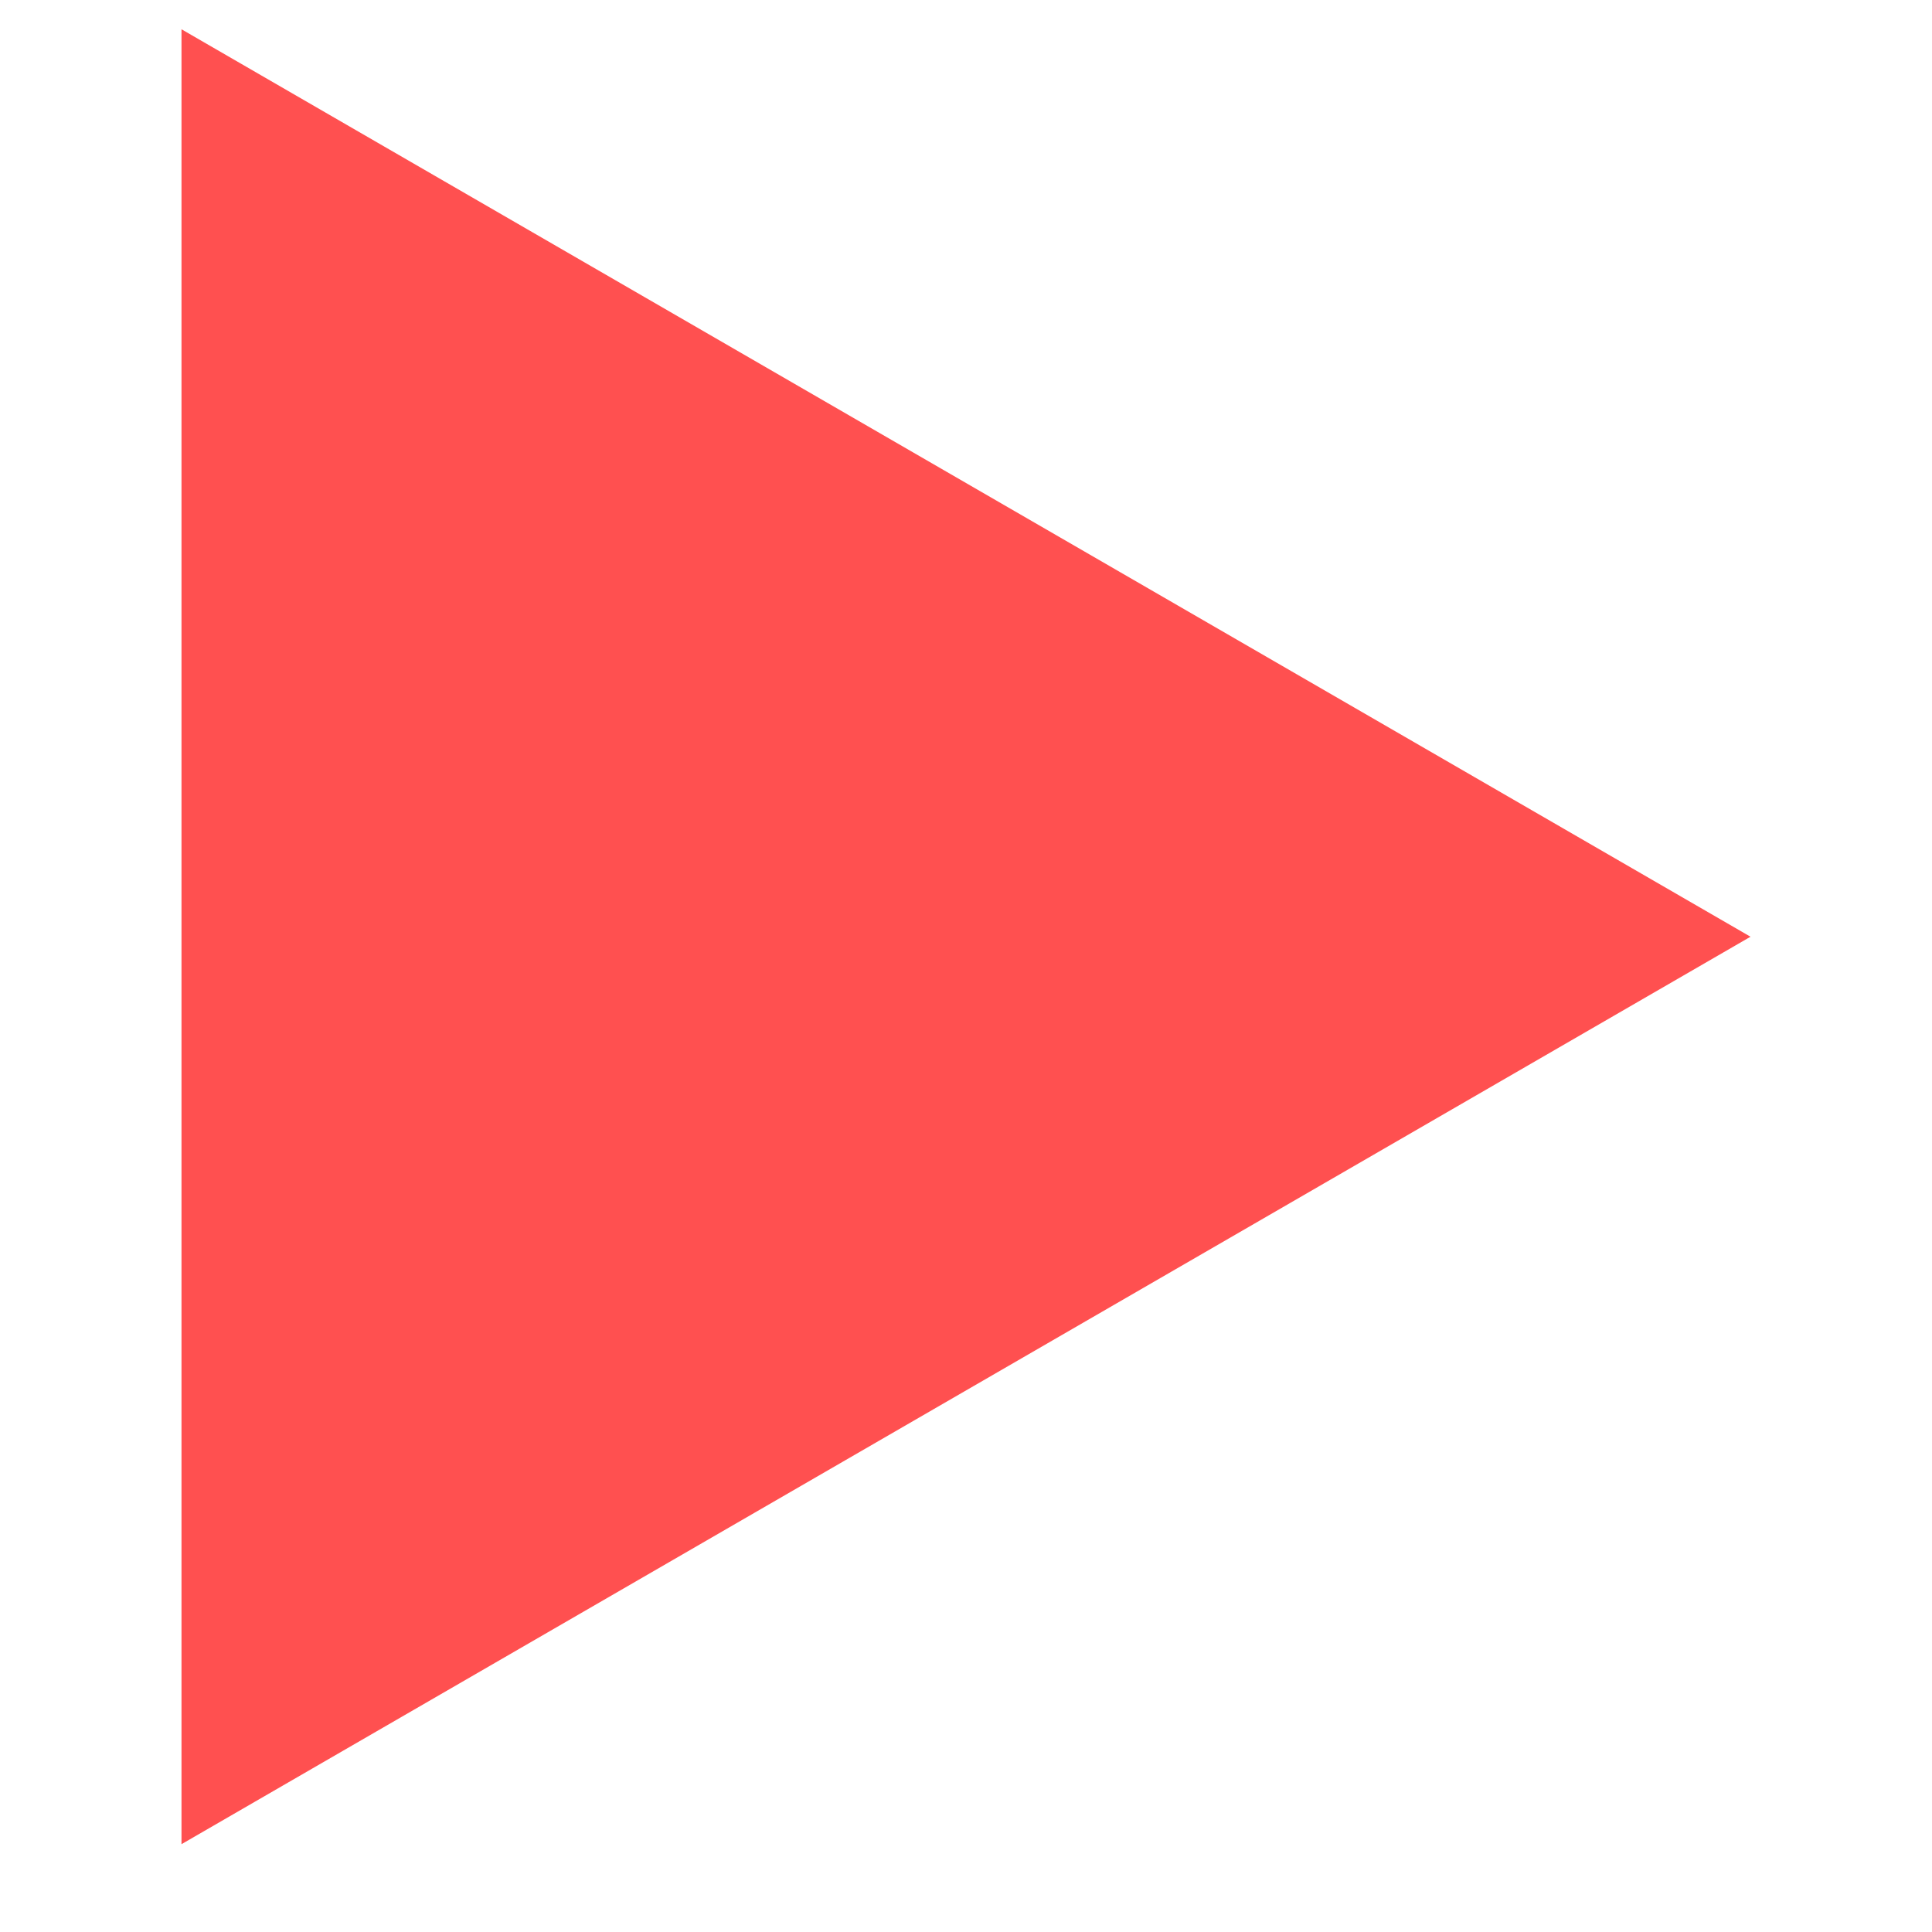
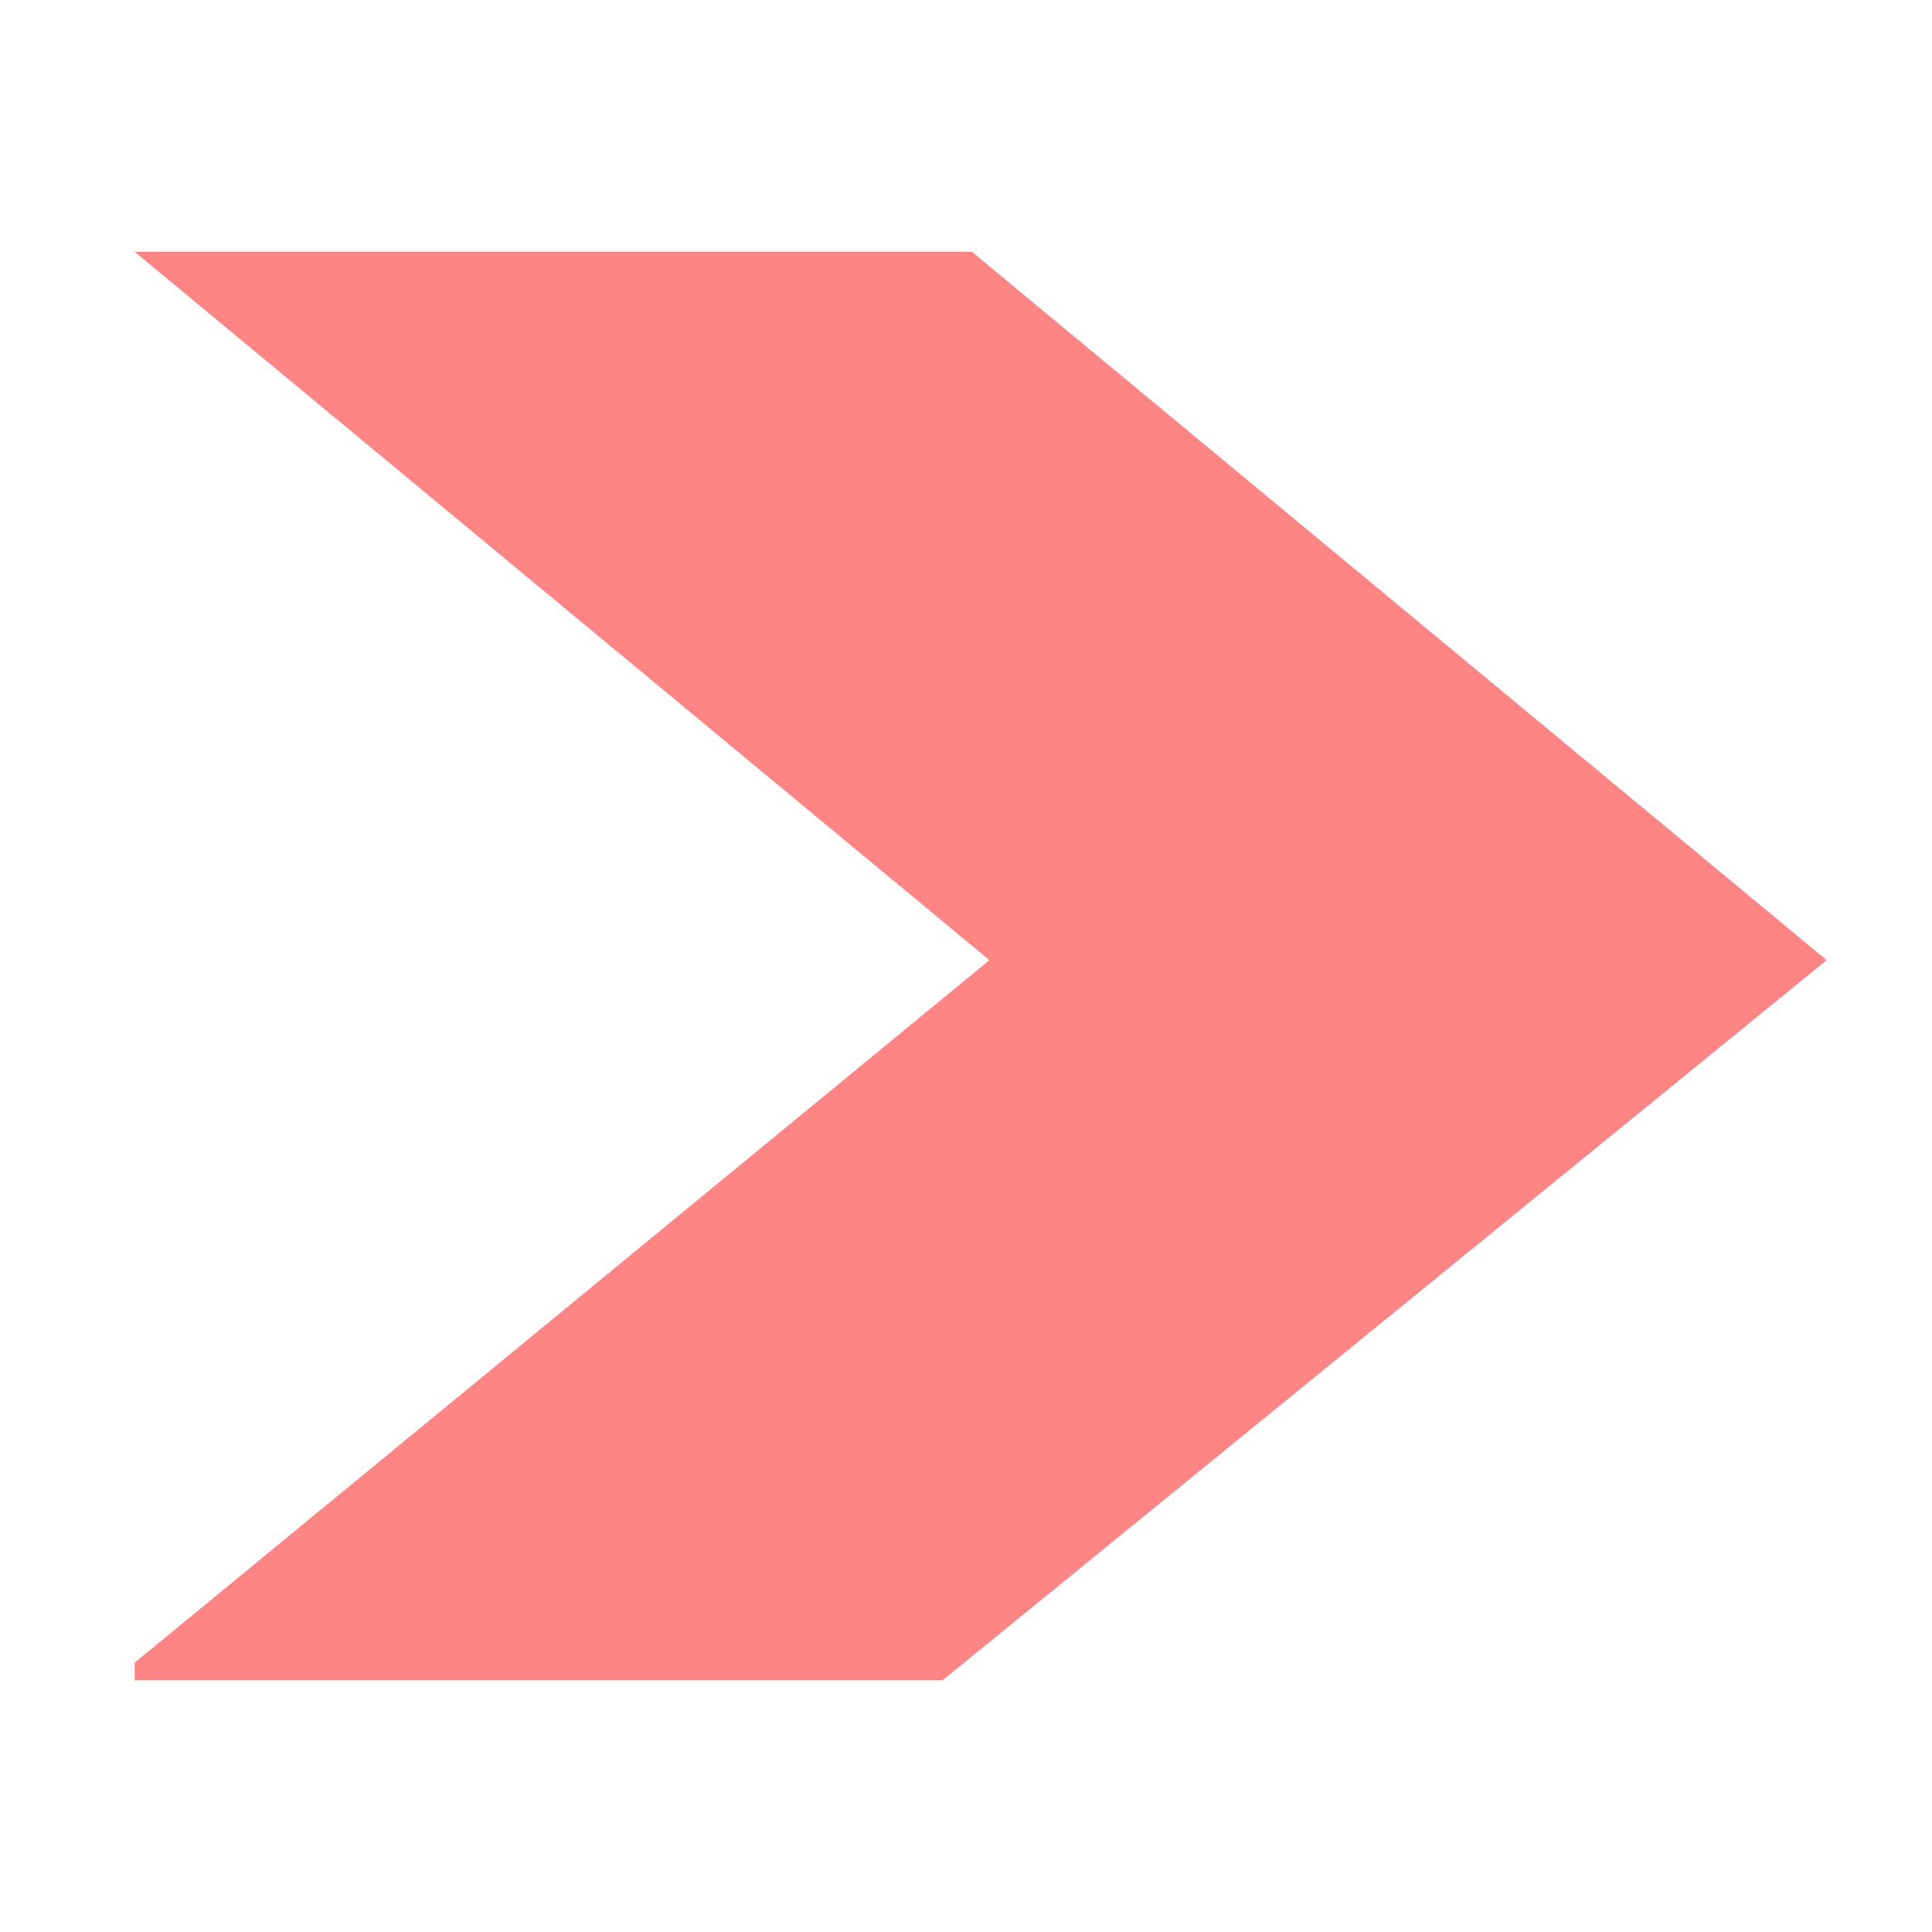
<svg xmlns="http://www.w3.org/2000/svg" version="1.1" id="Layer_3" x="0px" y="0px" viewBox="0 0 33 33" style="enable-background:new 0 0 33 33;" xml:space="preserve">
-   <polygon points="29.9,16 3.1,0.5 3.1,31.5" fill="rgb(255,80,80)" />
+   <style type="text/css">
+ 	.st0{opacity:0.7;fill:#FF5050;}
+ </style>
+   <polygon class="st0" points="31.2,16.4 16.6,4.3 2.3,4.3 16.9,16.4 2.3,28.4 2.3,28.7 16.1,28.7 " />
</svg>
